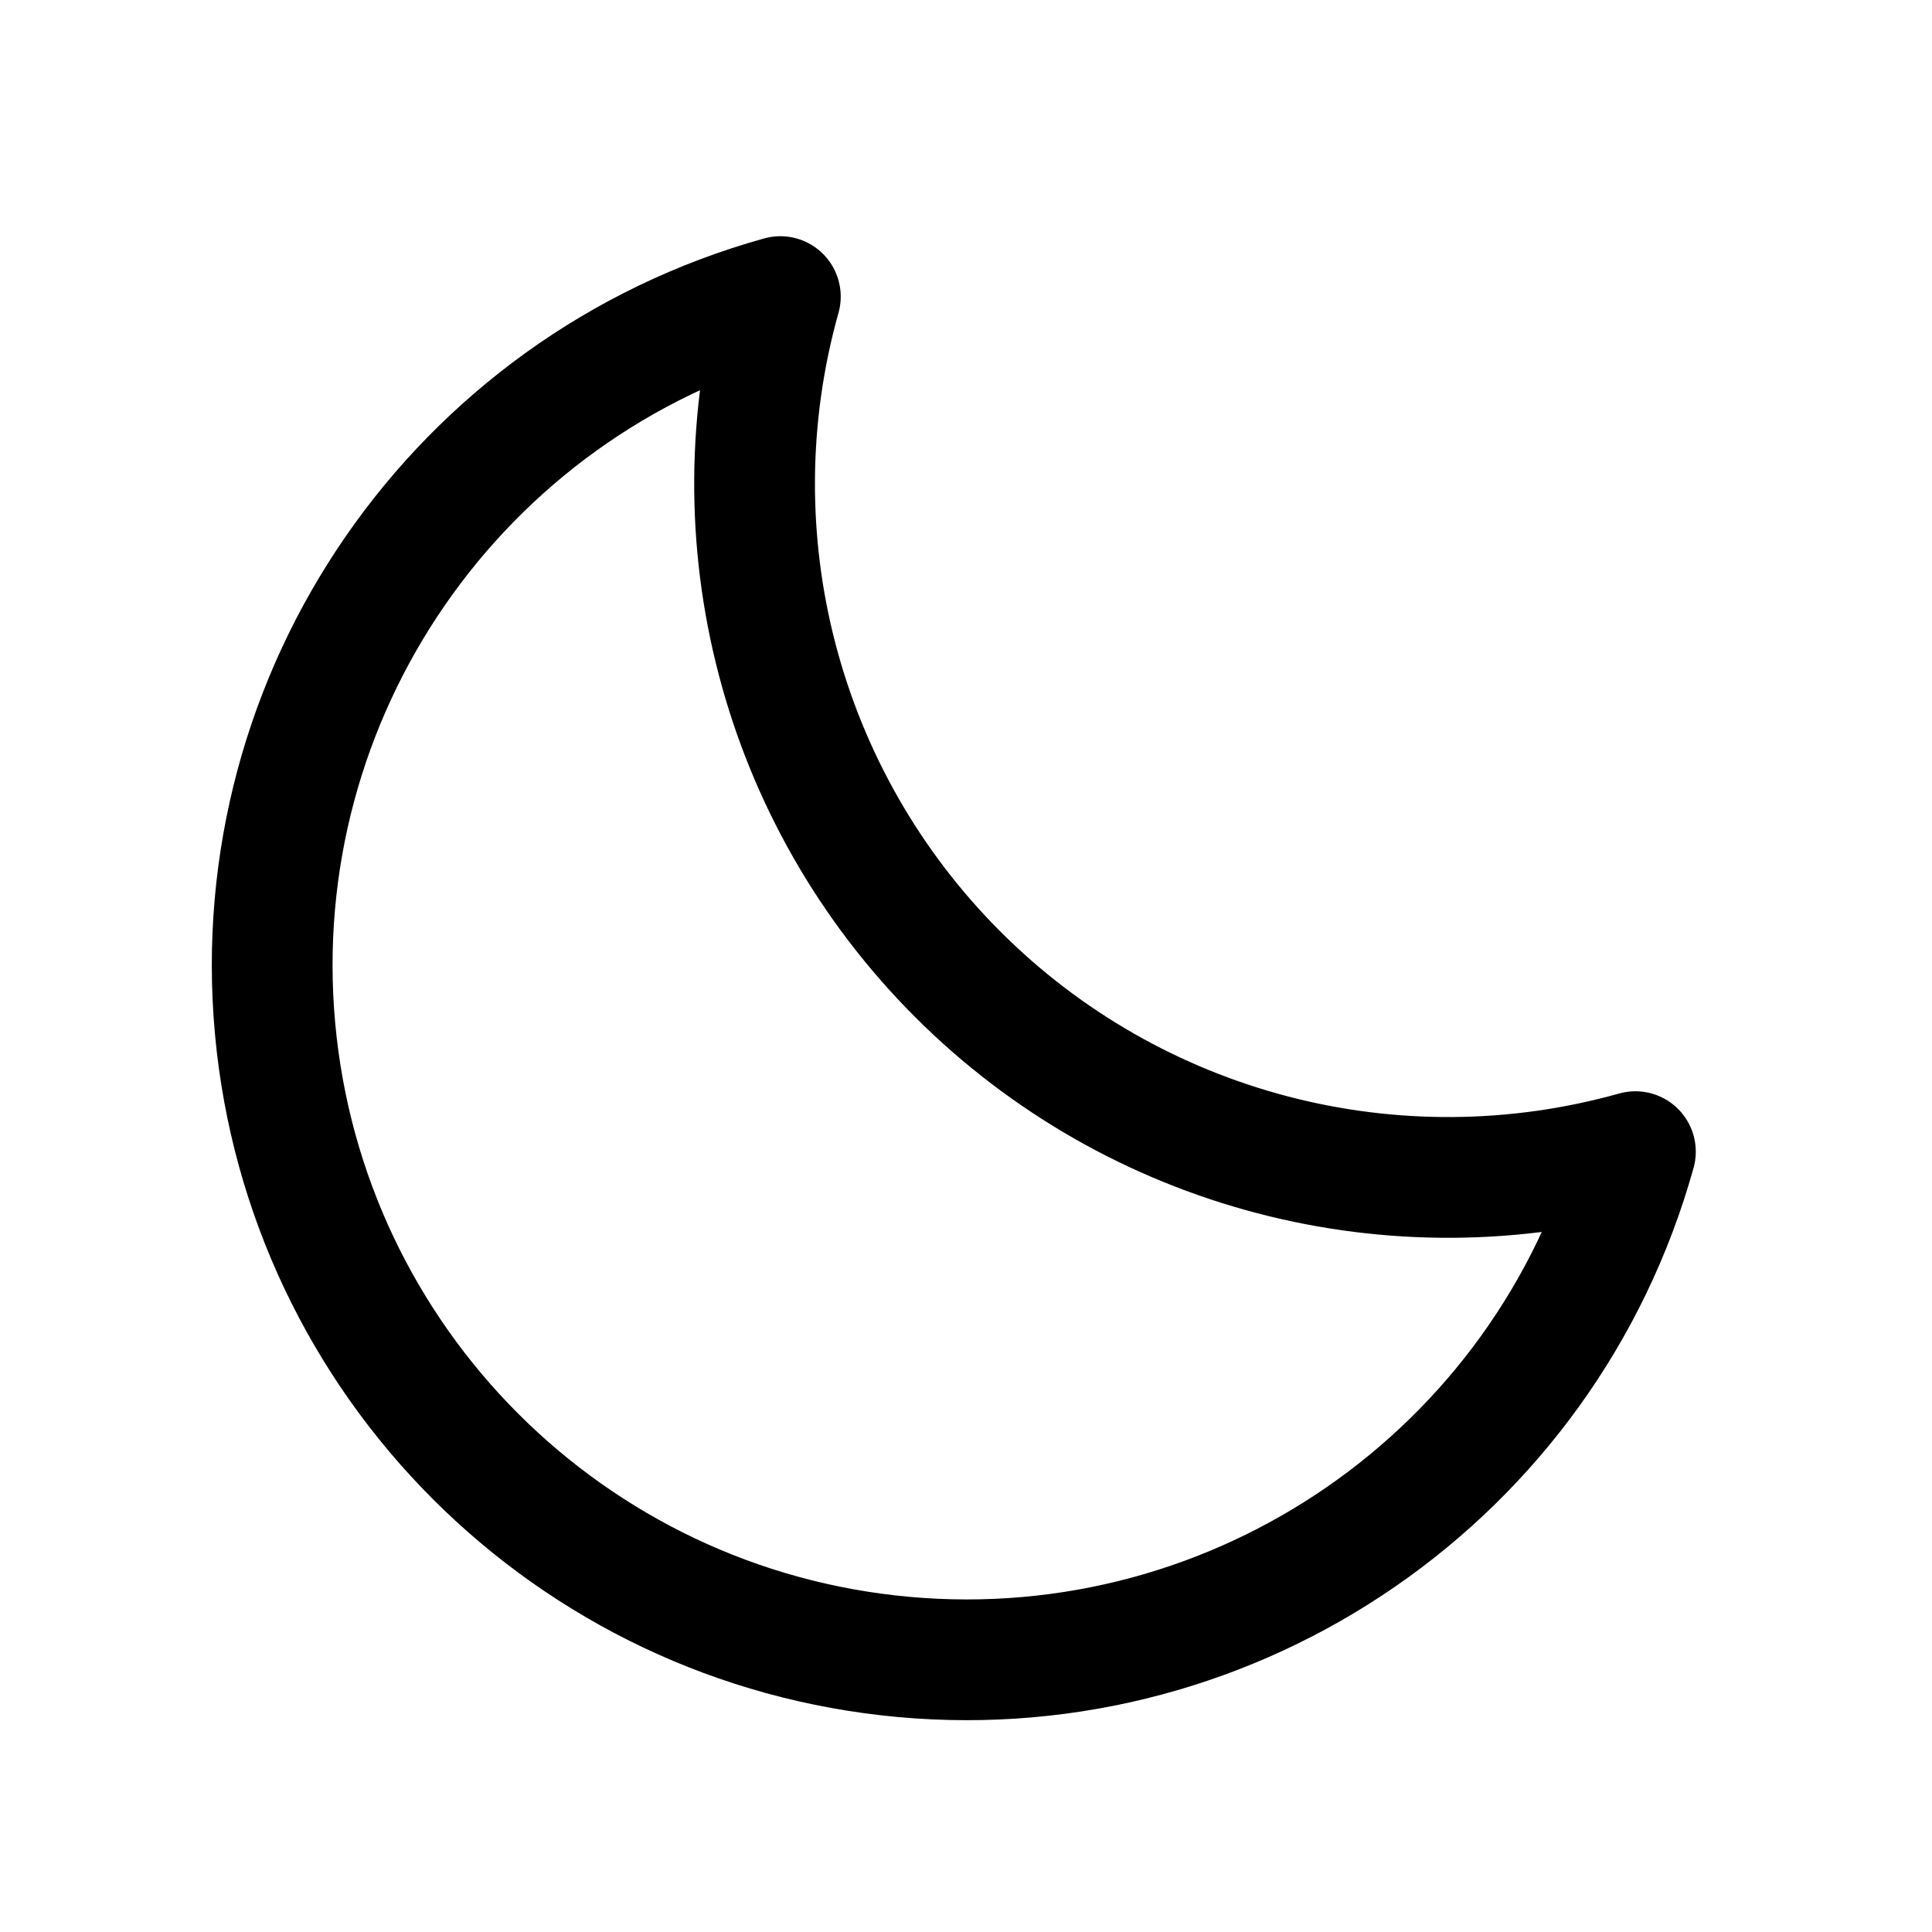
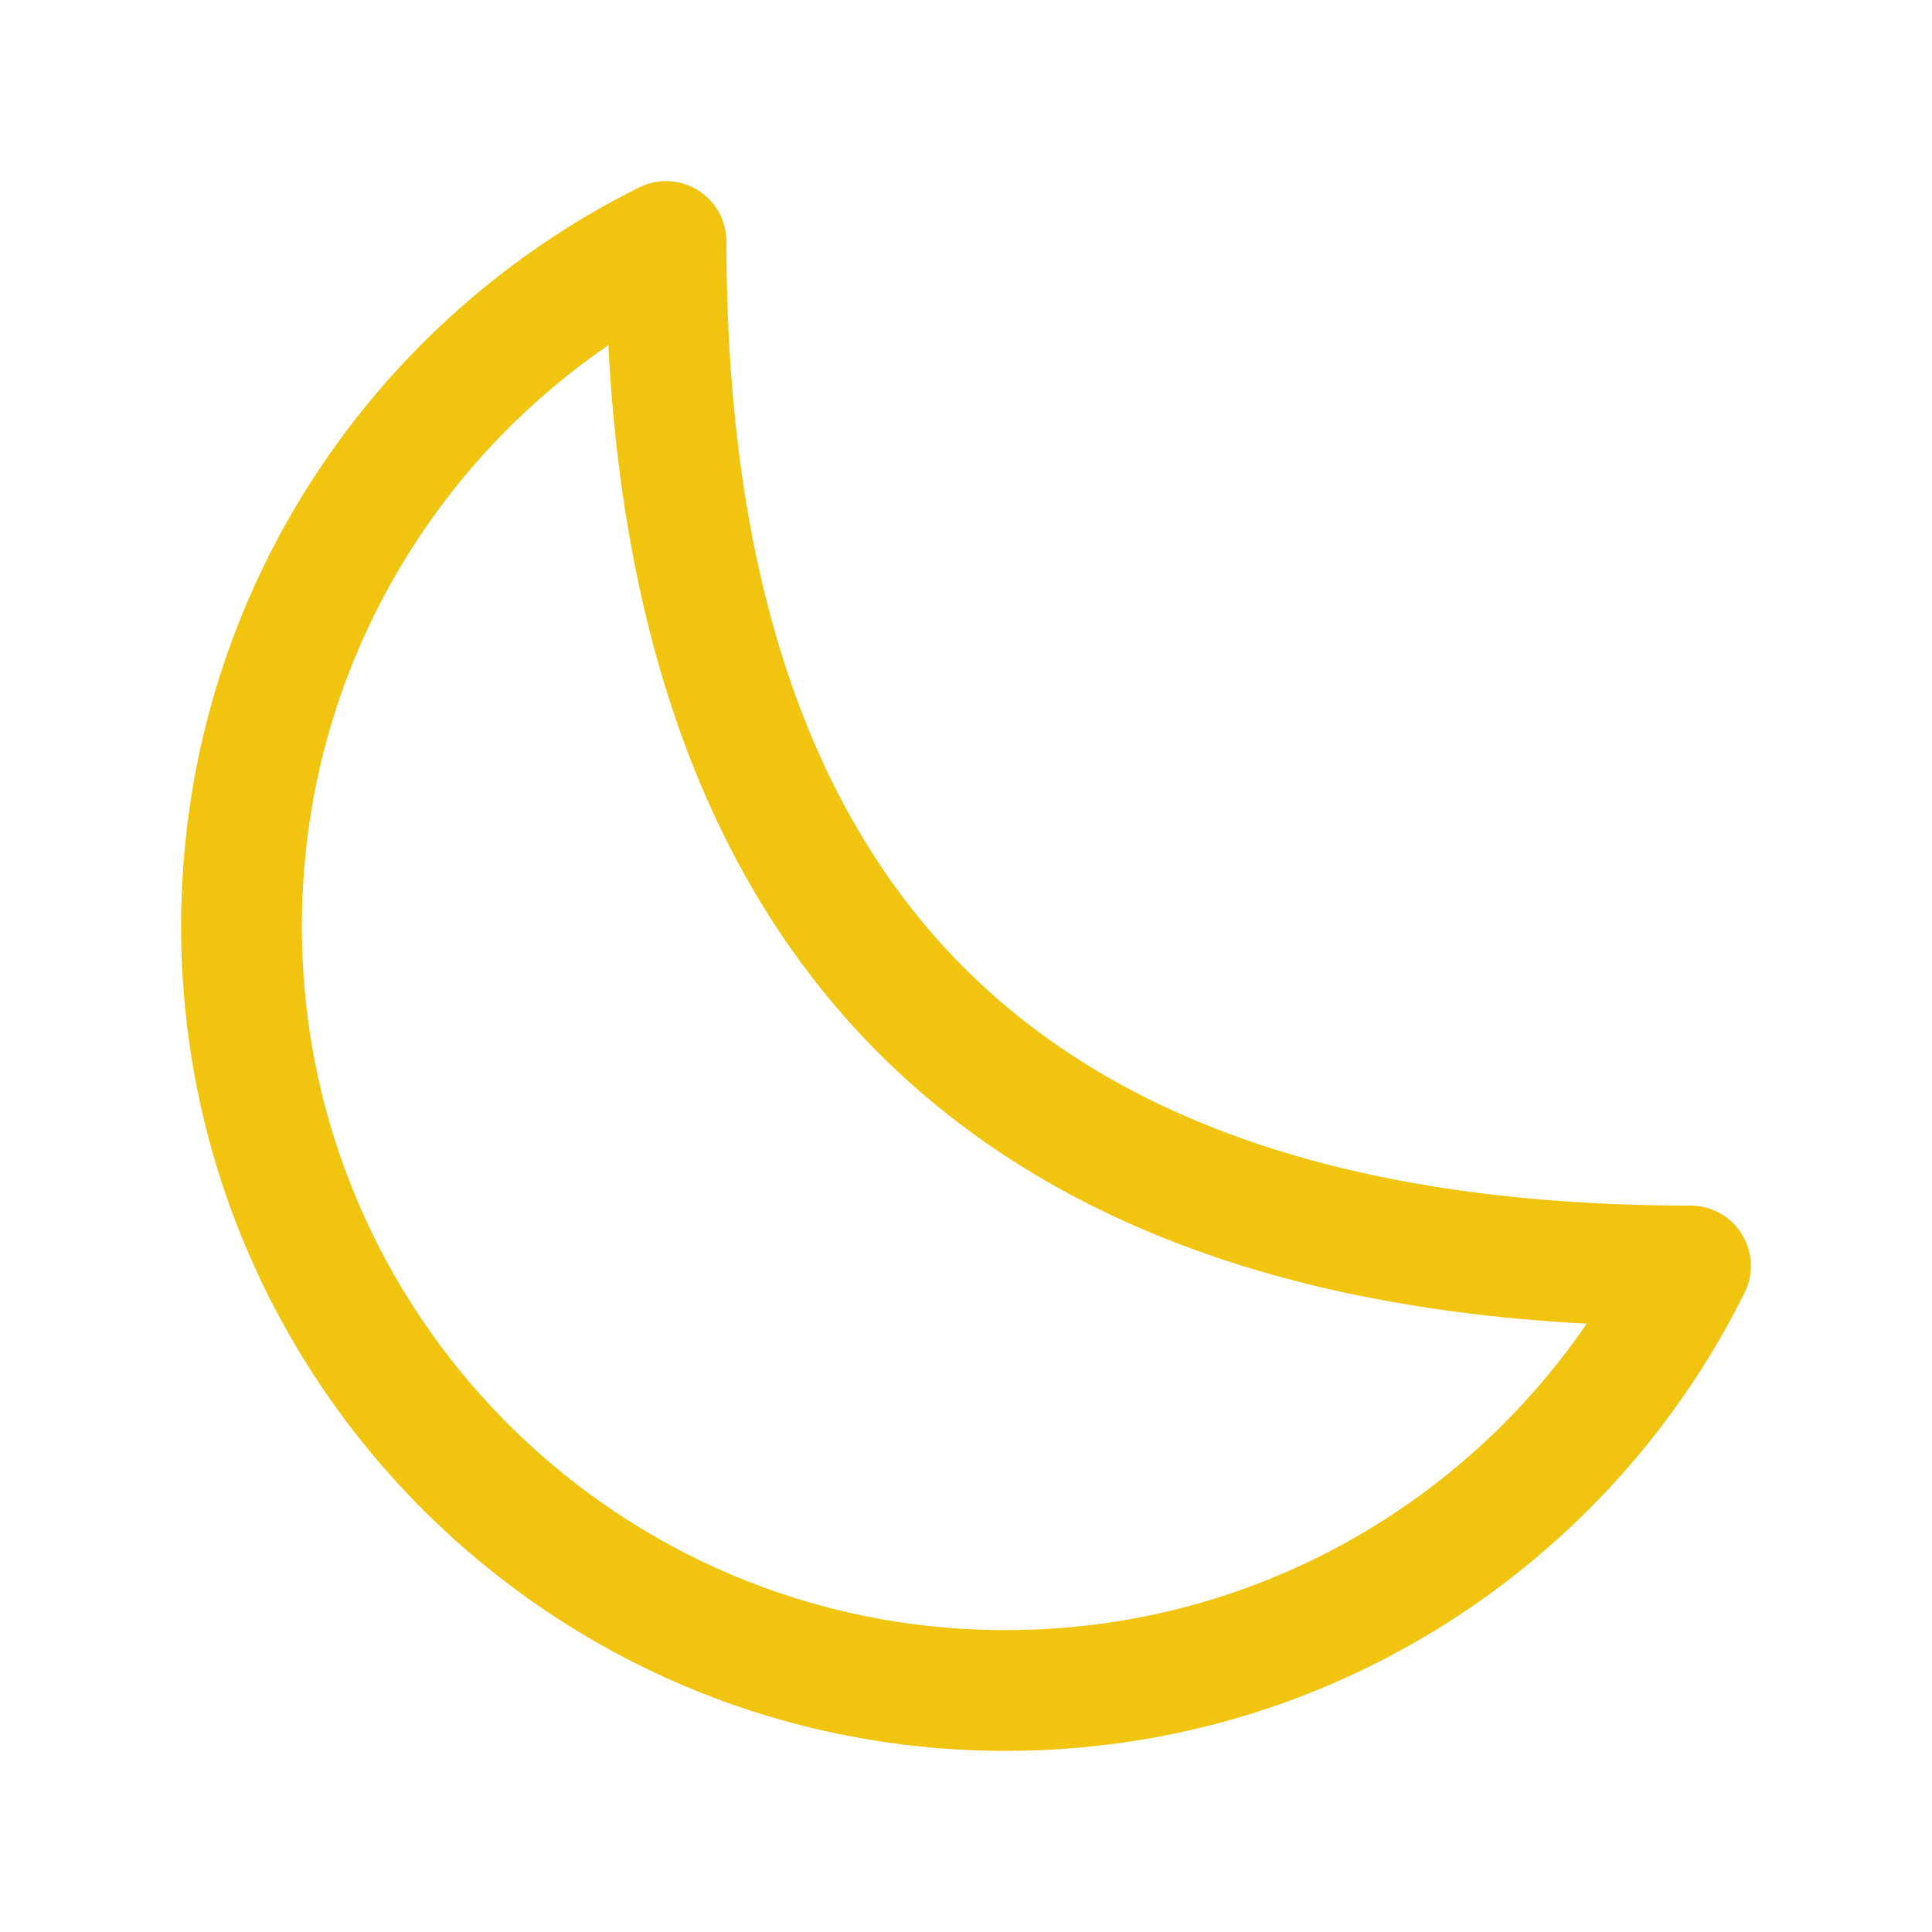
- <svg xmlns="http://www.w3.org/2000/svg" viewBox="0 0 256 256">
-   <rect fill="none" height="256" width="256" />
-   <path d="M216.7,152.6A91.9,91.9,0,0,1,103.4,39.3h0A92,92,0,1,0,216.7,152.6Z" fill="none" stroke="#000" stroke-linecap="round" stroke-linejoin="round" stroke-width="16" />
+ <svg xmlns="http://www.w3.org/2000/svg" class="moon" width="24" height="24" stroke-width="1.5" viewBox="0 0 24 24" fill="none">
+   <path d="M3 11.507C3 16.75 7.25 21 12.493 21C16.221 21 19.447 18.852 21 15.726C12.493 15.726 8.274 11.507 8.274 3C5.148 4.553 3 7.779 3 11.507Z" stroke="#f1c40f" stroke-linecap="round" stroke-linejoin="round" />
</svg>
